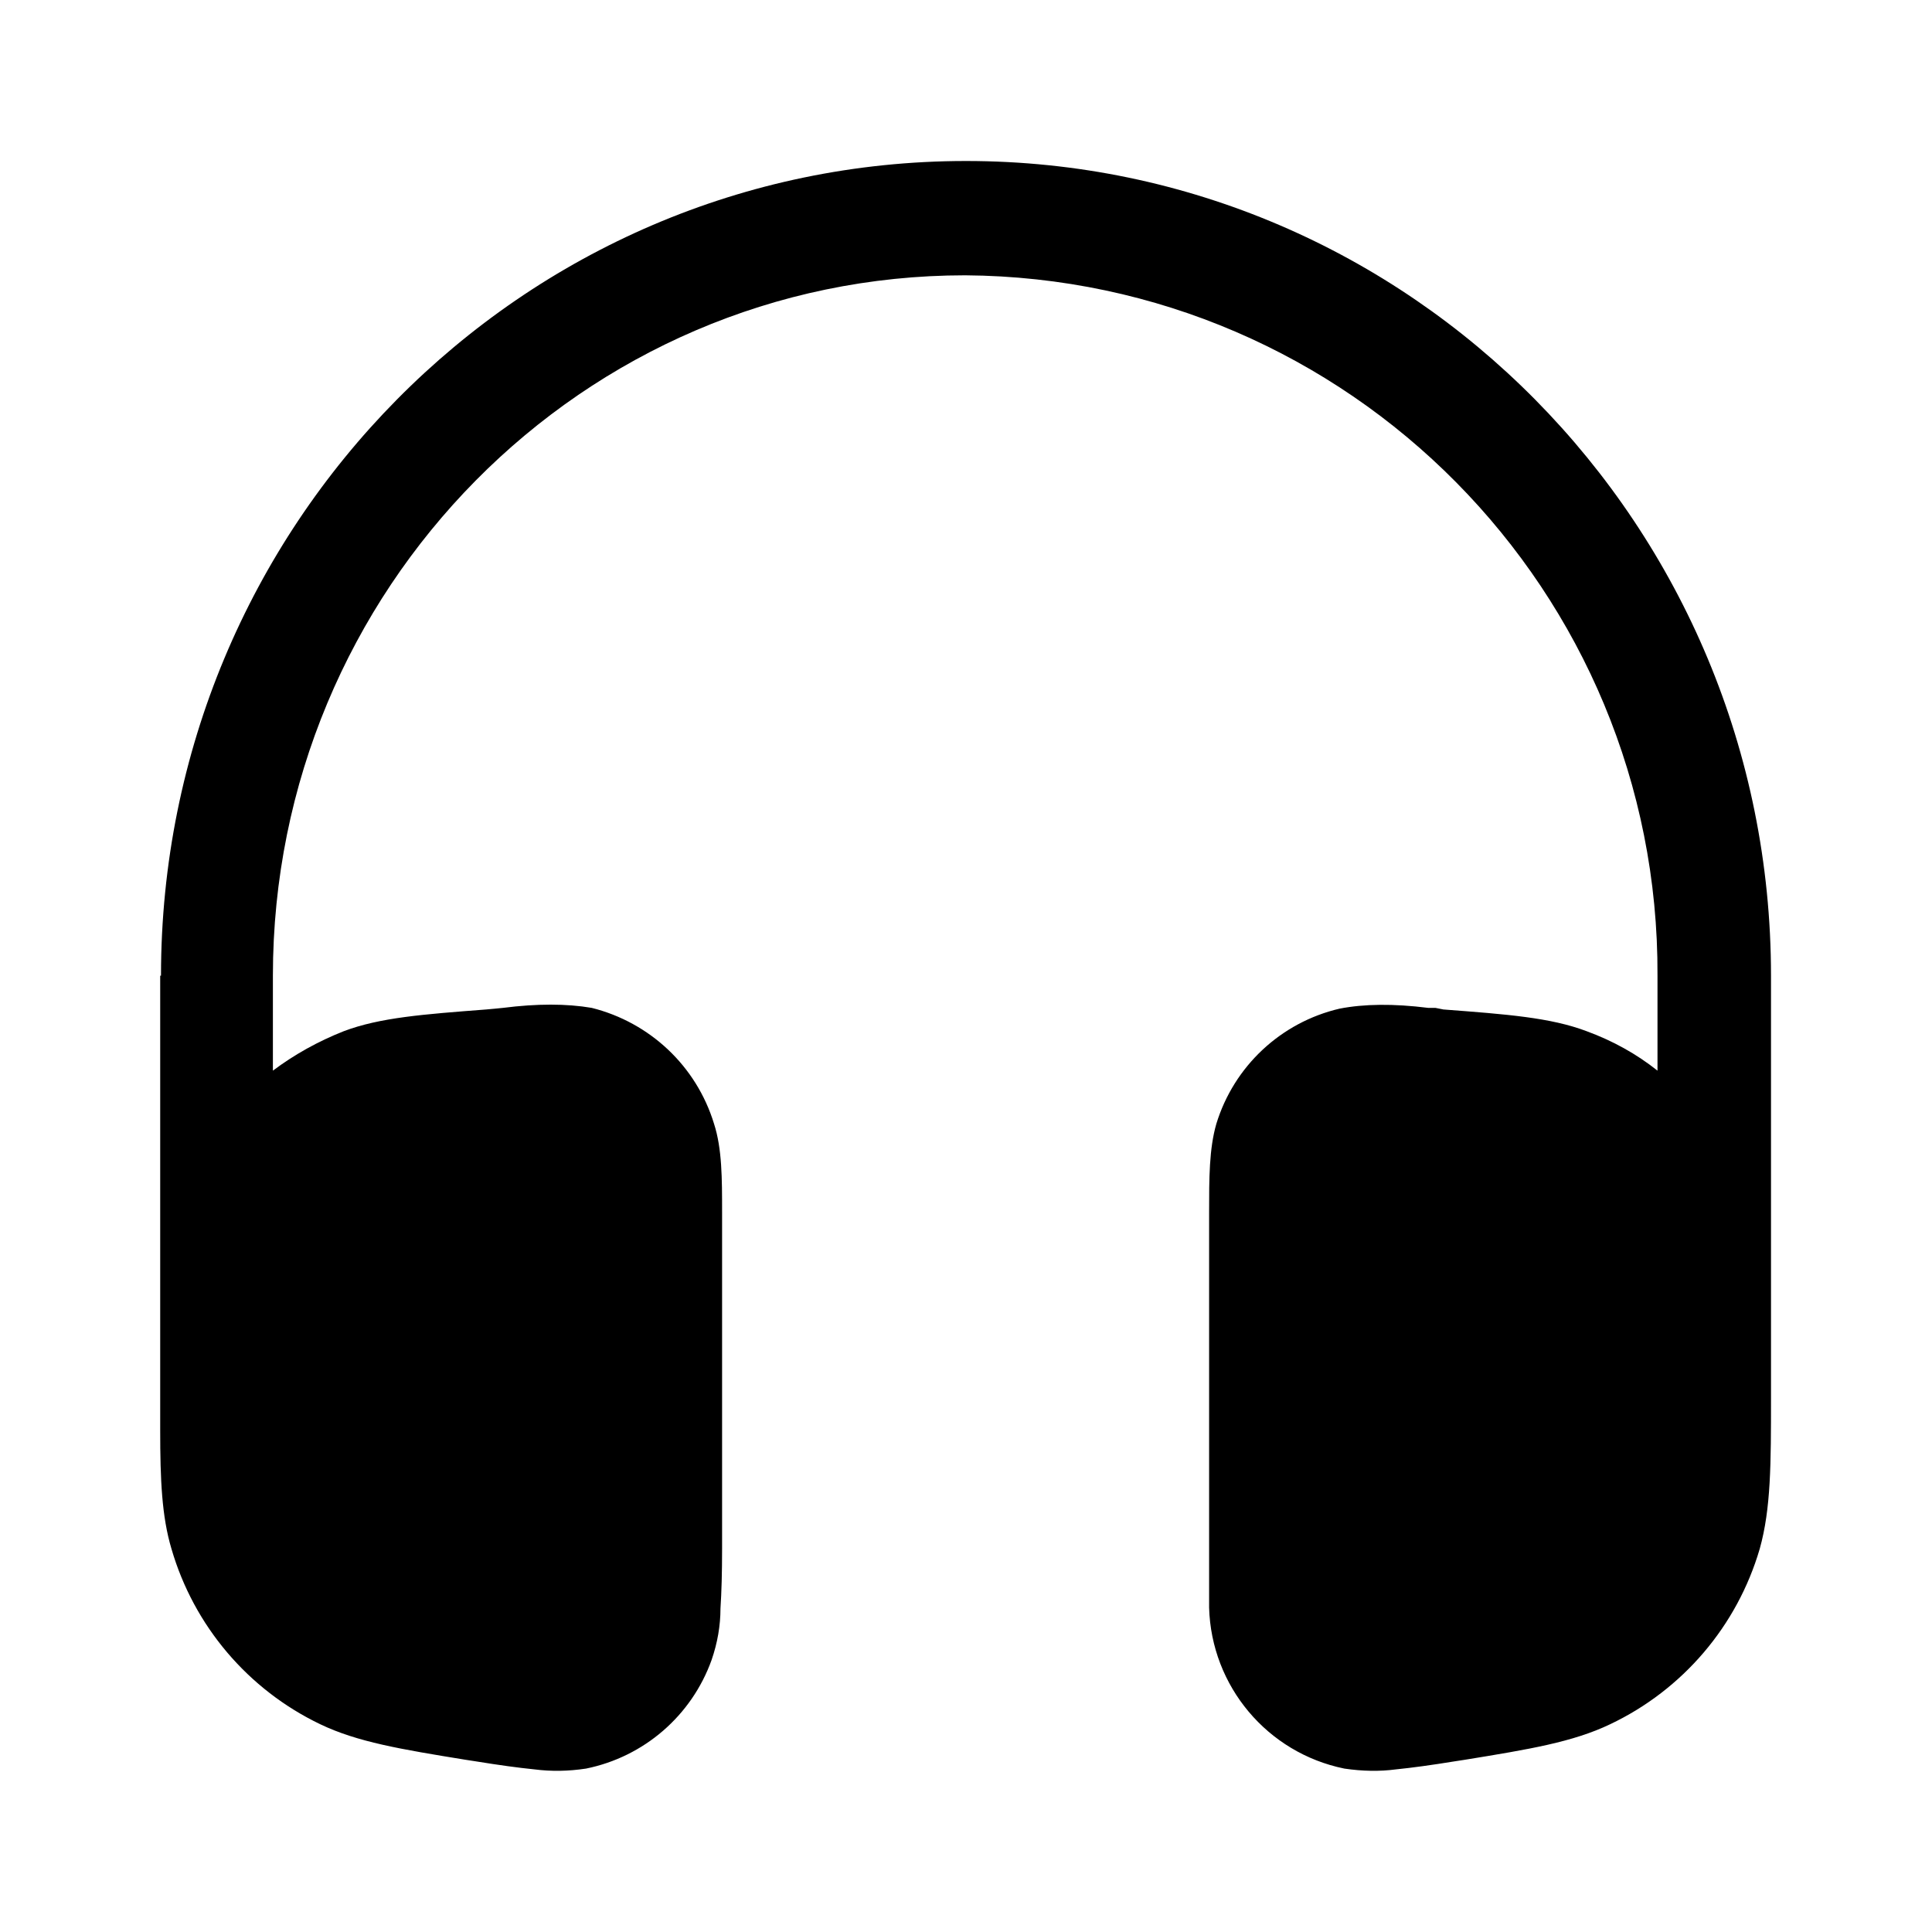
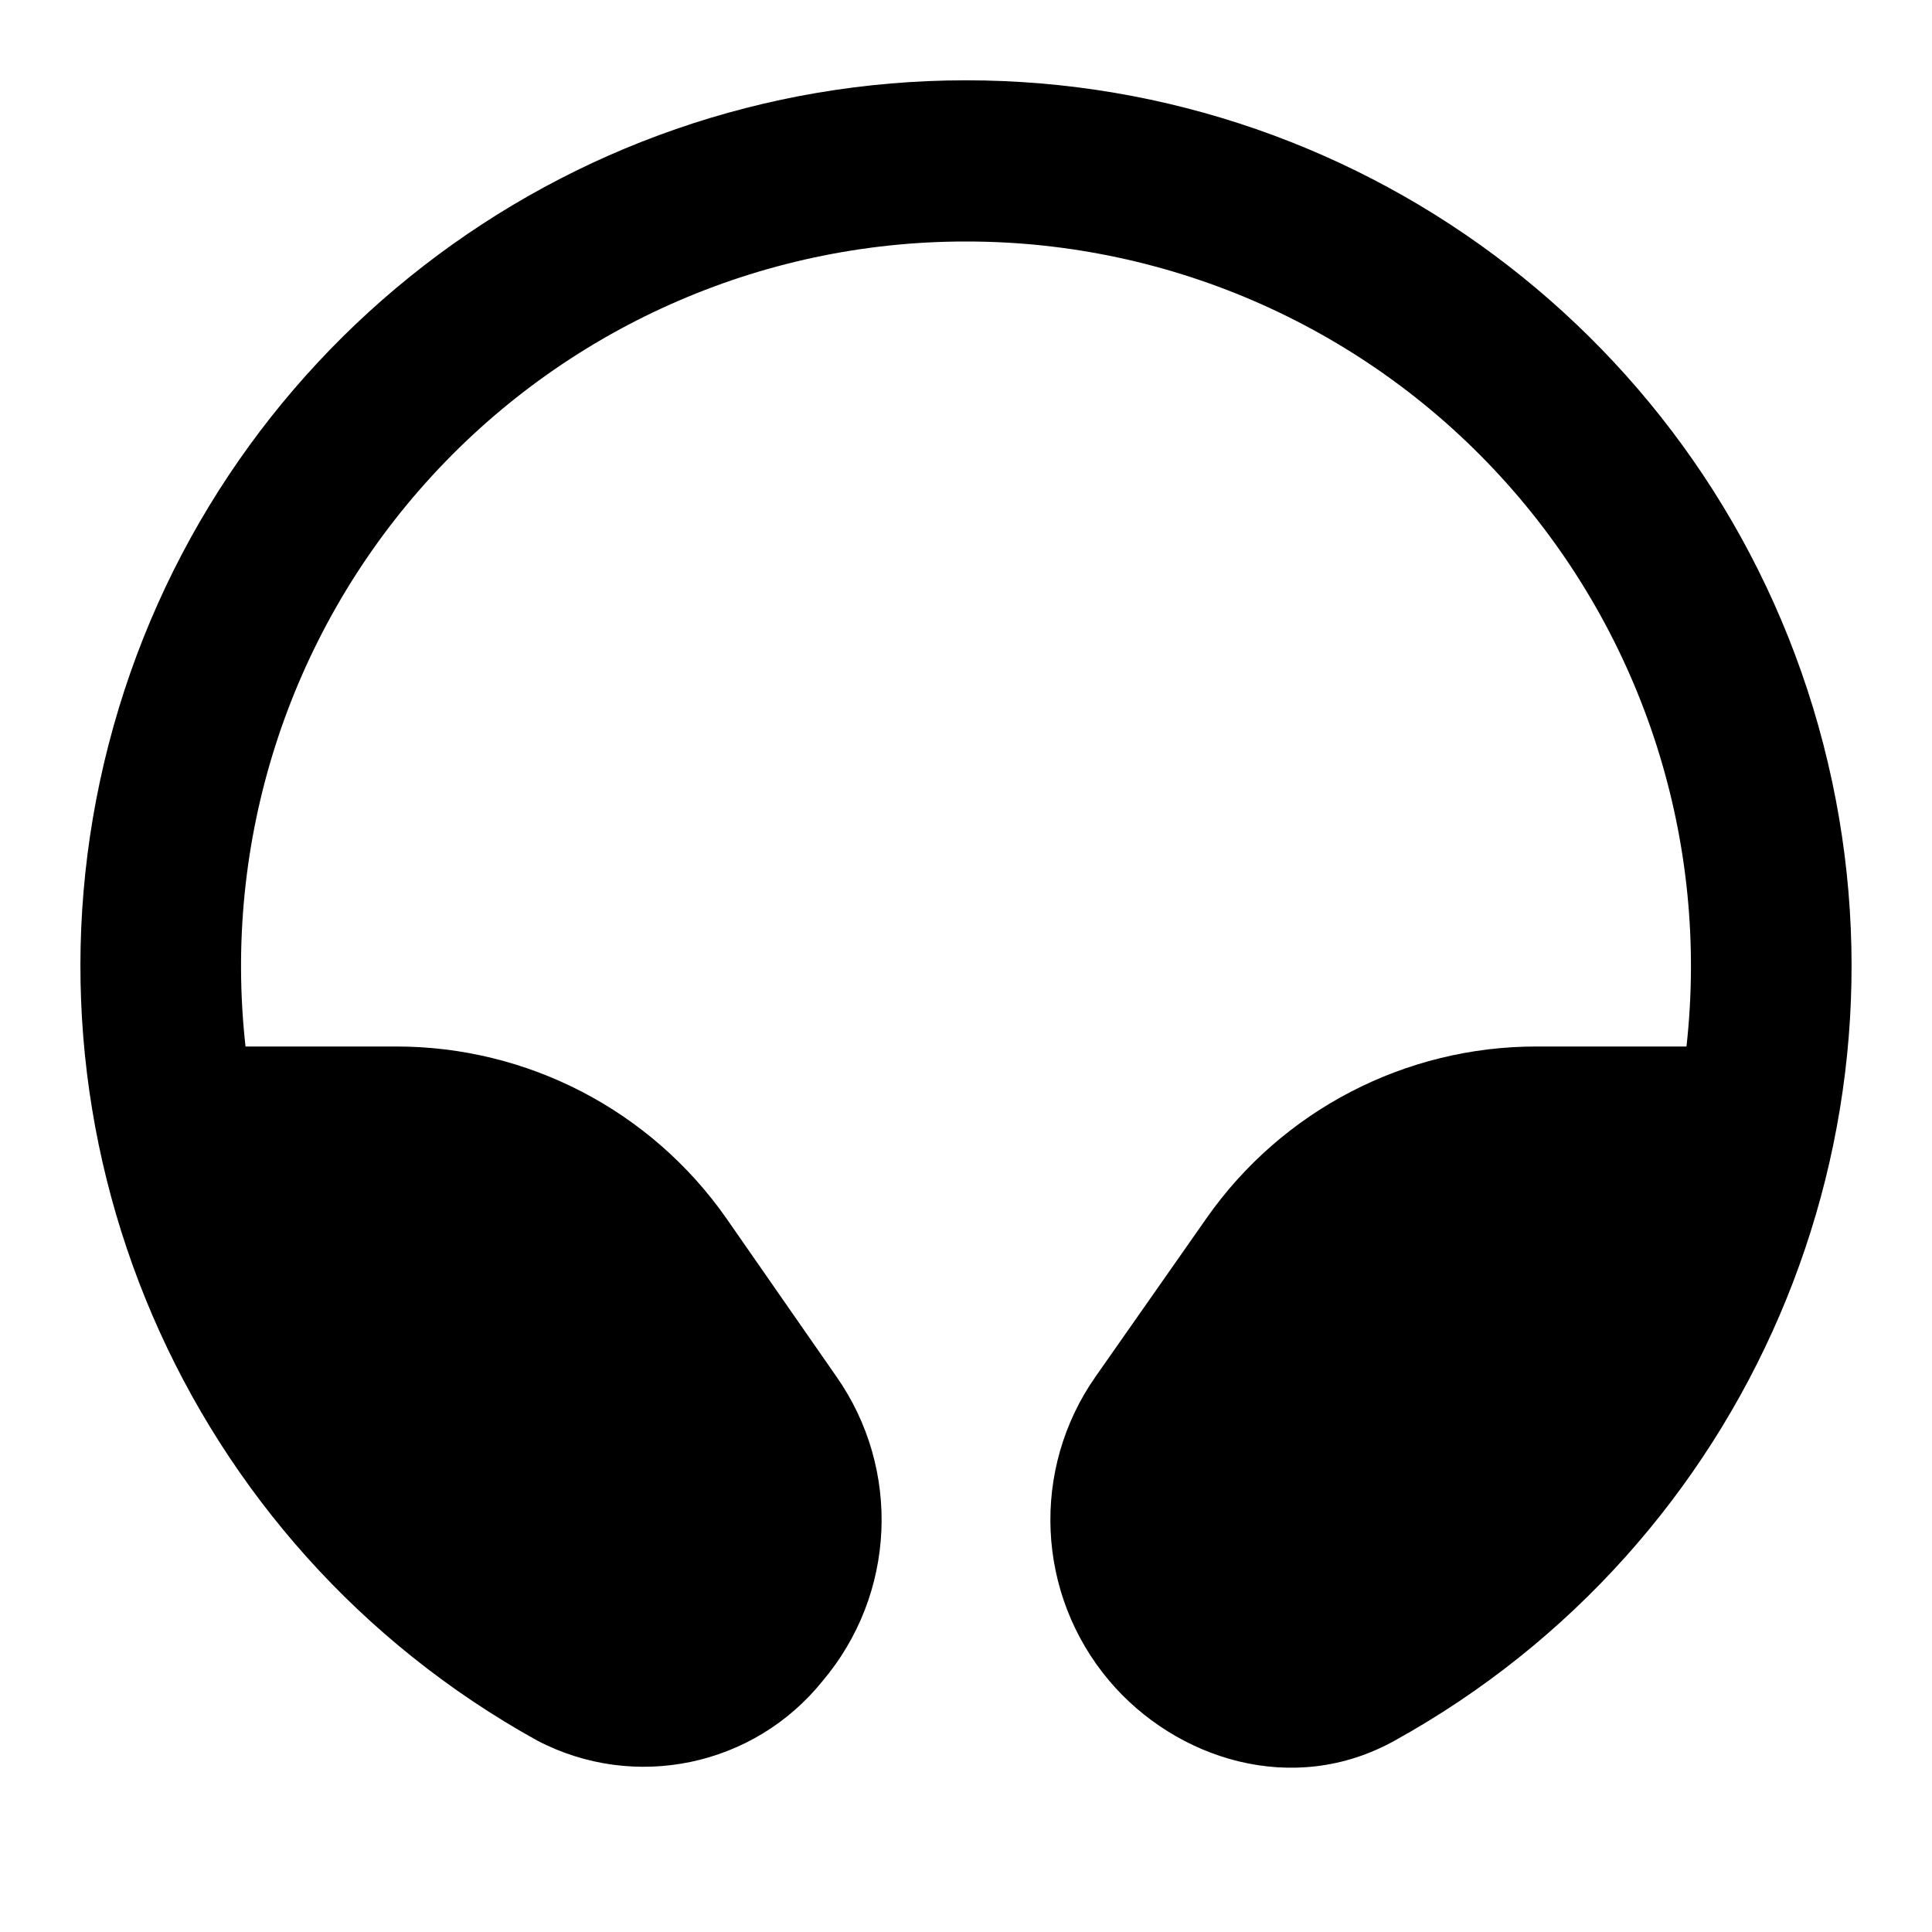
- <svg xmlns="http://www.w3.org/2000/svg" width="24" height="24" viewBox="0 0 24 24">
-   <path fill="currentColor" d="M2 12.12C2 6.53 6.48 2 12 2s10 4.53 10 10.12v5.25c0 .81 0 1.37-.14 1.87A3.5 3.5 0 0 1 20 21.42c-.46.22-1 .31-1.8.44l-.13.02q-.43.07-.73.1-.3.04-.64-.01a2.1 2.1 0 0 1-1.68-2v-4.91c0-.42 0-.79.09-1.1a2.1 2.1 0 0 1 1.53-1.43q.46-.09 1.1-.01h.09l.1.02c.79.06 1.33.1 1.78.27q.49.18.88.49v-1.18a8.66 8.66 0 0 0-8.6-8.7c-4.75 0-8.6 3.9-8.6 8.7v1.18q.4-.3.88-.49c.45-.17.99-.21 1.77-.27l.11-.01.1-.01q.63-.08 1.1 0c.72.18 1.3.72 1.52 1.44.1.31.1.68.1 1.1v4.18q0 .44-.02.74 0 .32-.11.64a2.1 2.1 0 0 1-1.56 1.35q-.33.05-.64.01-.3-.03-.73-.1l-.13-.02c-.8-.13-1.34-.22-1.8-.44a3.5 3.5 0 0 1-1.85-2.18c-.12-.4-.14-.86-.14-1.47v-5.65" />
+ <svg xmlns="http://www.w3.org/2000/svg" width="24" height="24" fill="none" viewBox="0 0 24 24">
+   <path fill="currentColor" d="M12 3a9 9 0 0 0-8.95 10h1.87a5 5 0 0 1 4.1 2.13l1.37 1.97a3.1 3.1 0 0 1-.17 3.78 2.85 2.85 0 0 1-3.55.74 11 11 0 1 1 10.66 0c-1.27.71-2.73.23-3.55-.74a3.1 3.1 0 0 1-.17-3.78l1.38-1.97a5 5 0 0 1 4.1-2.13h1.86A9 9 0 0 0 12 3Z" />
</svg>
